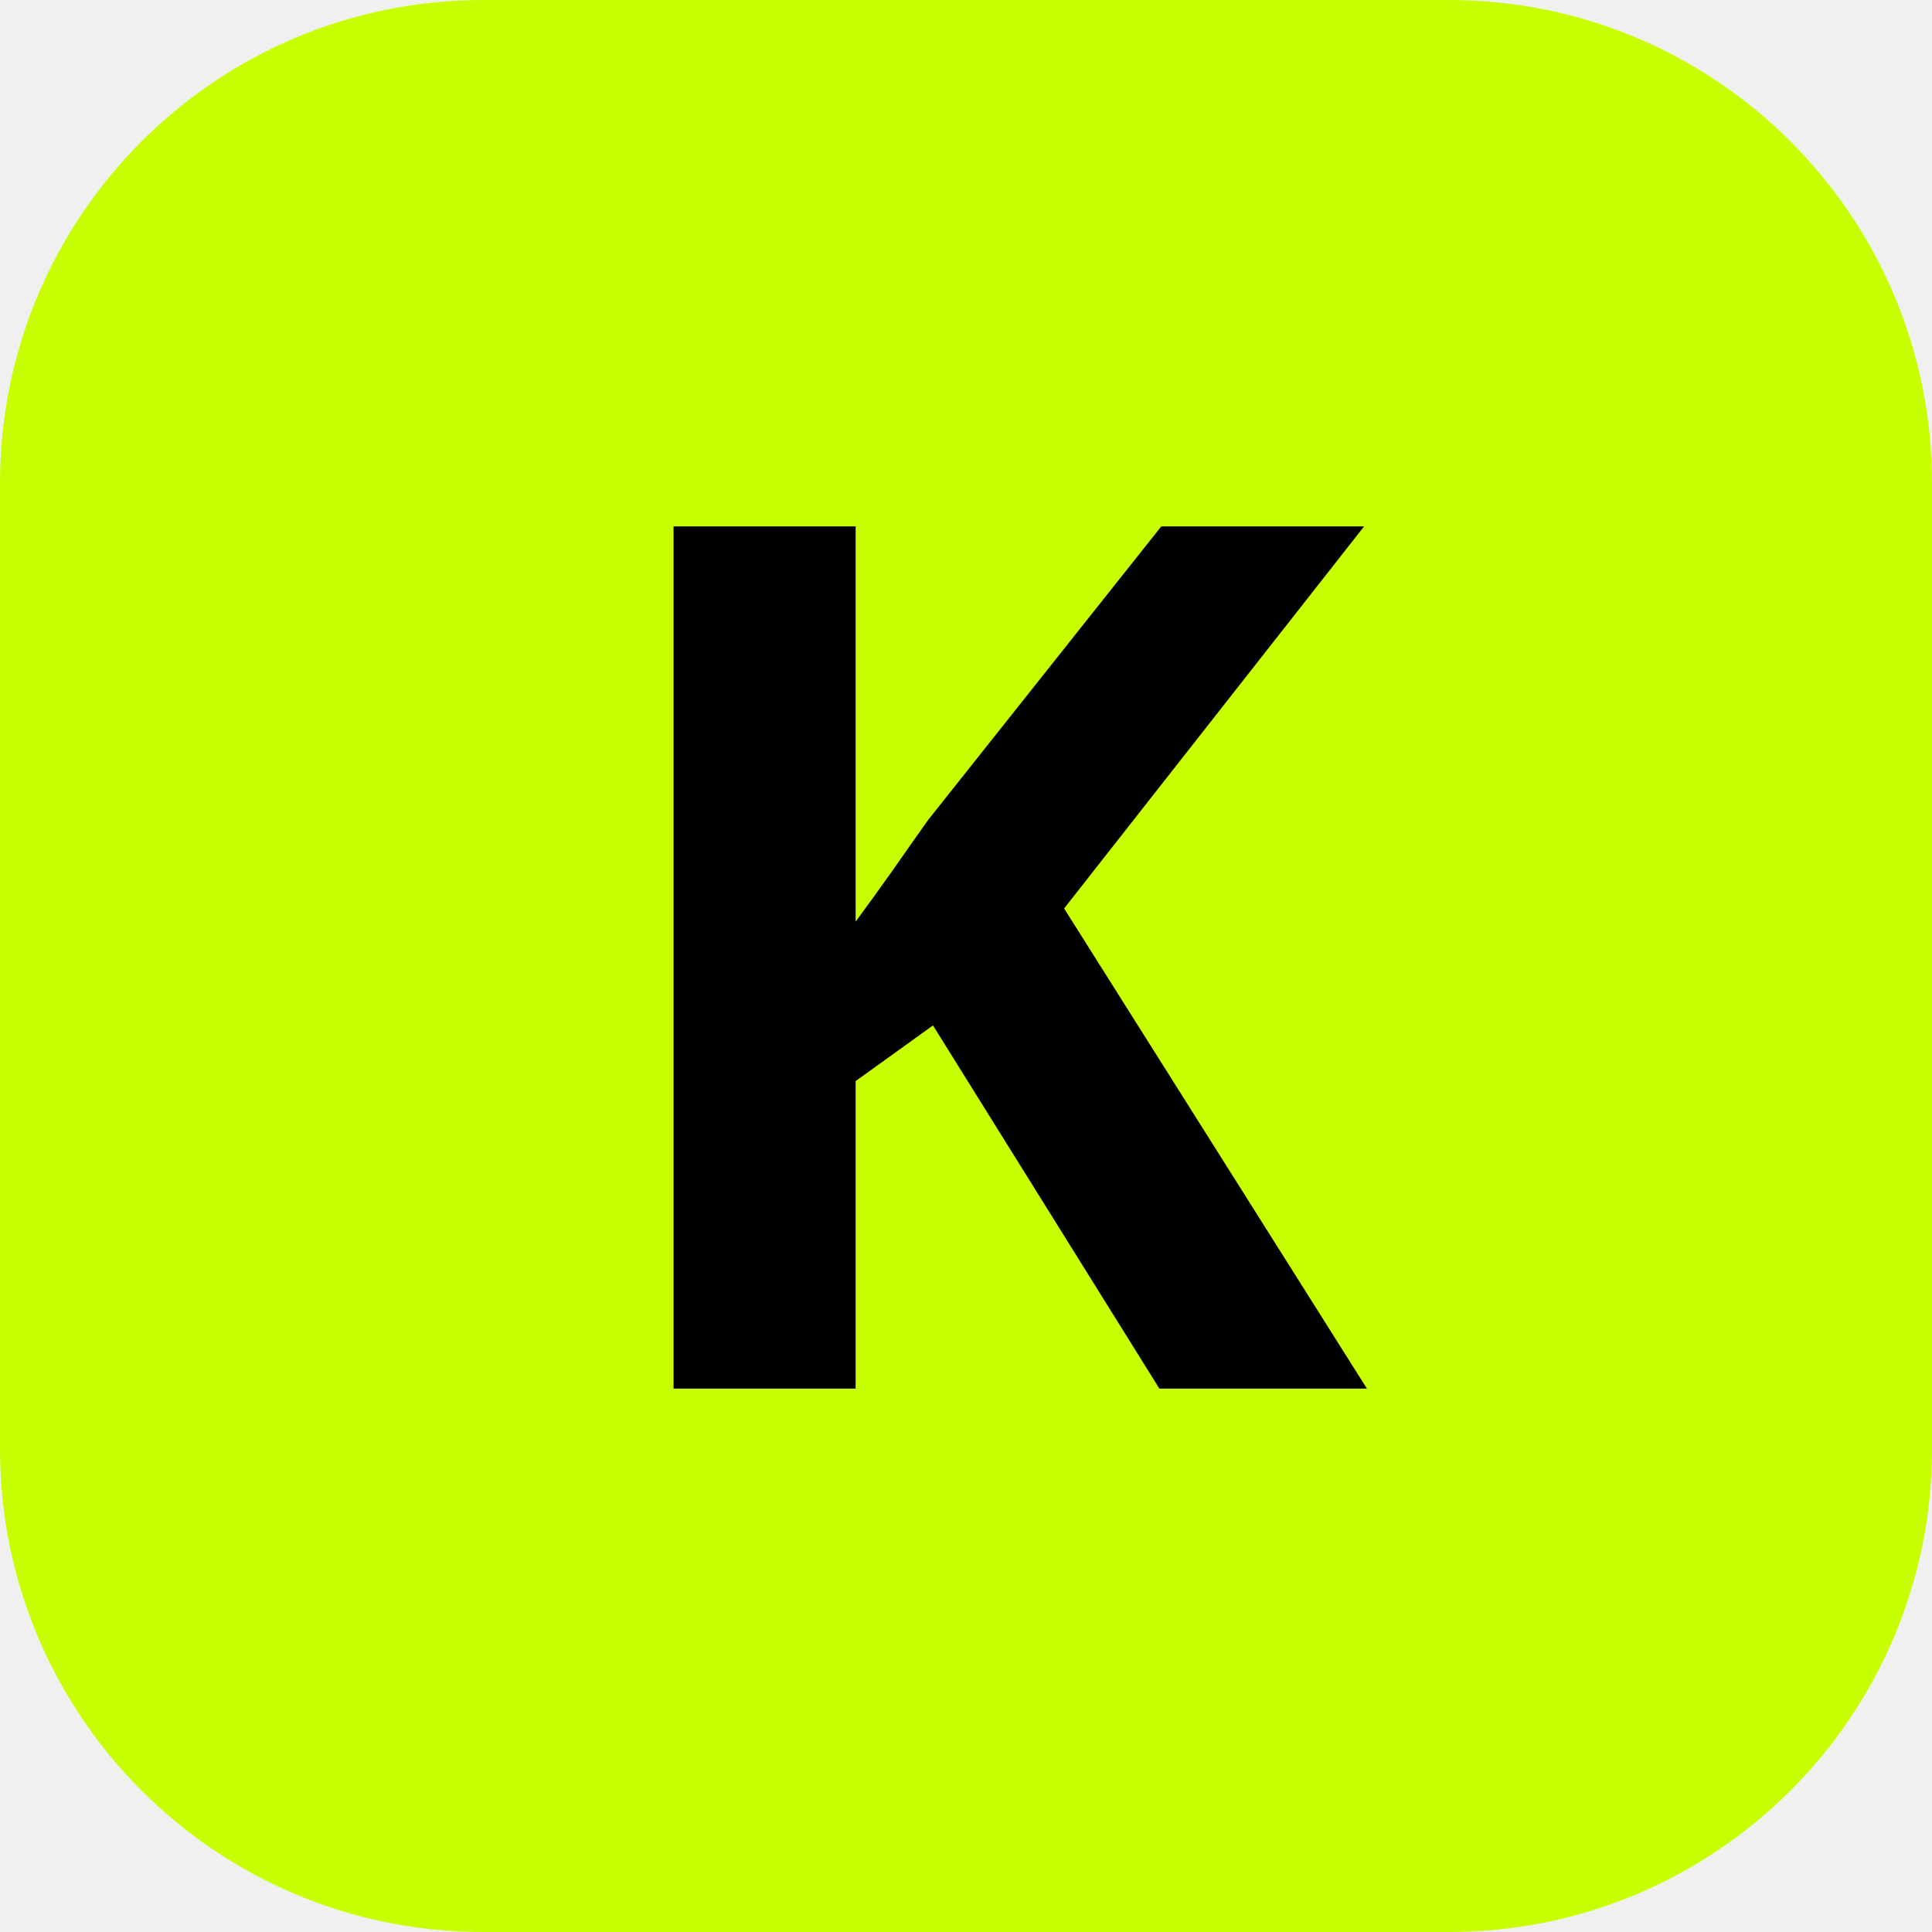
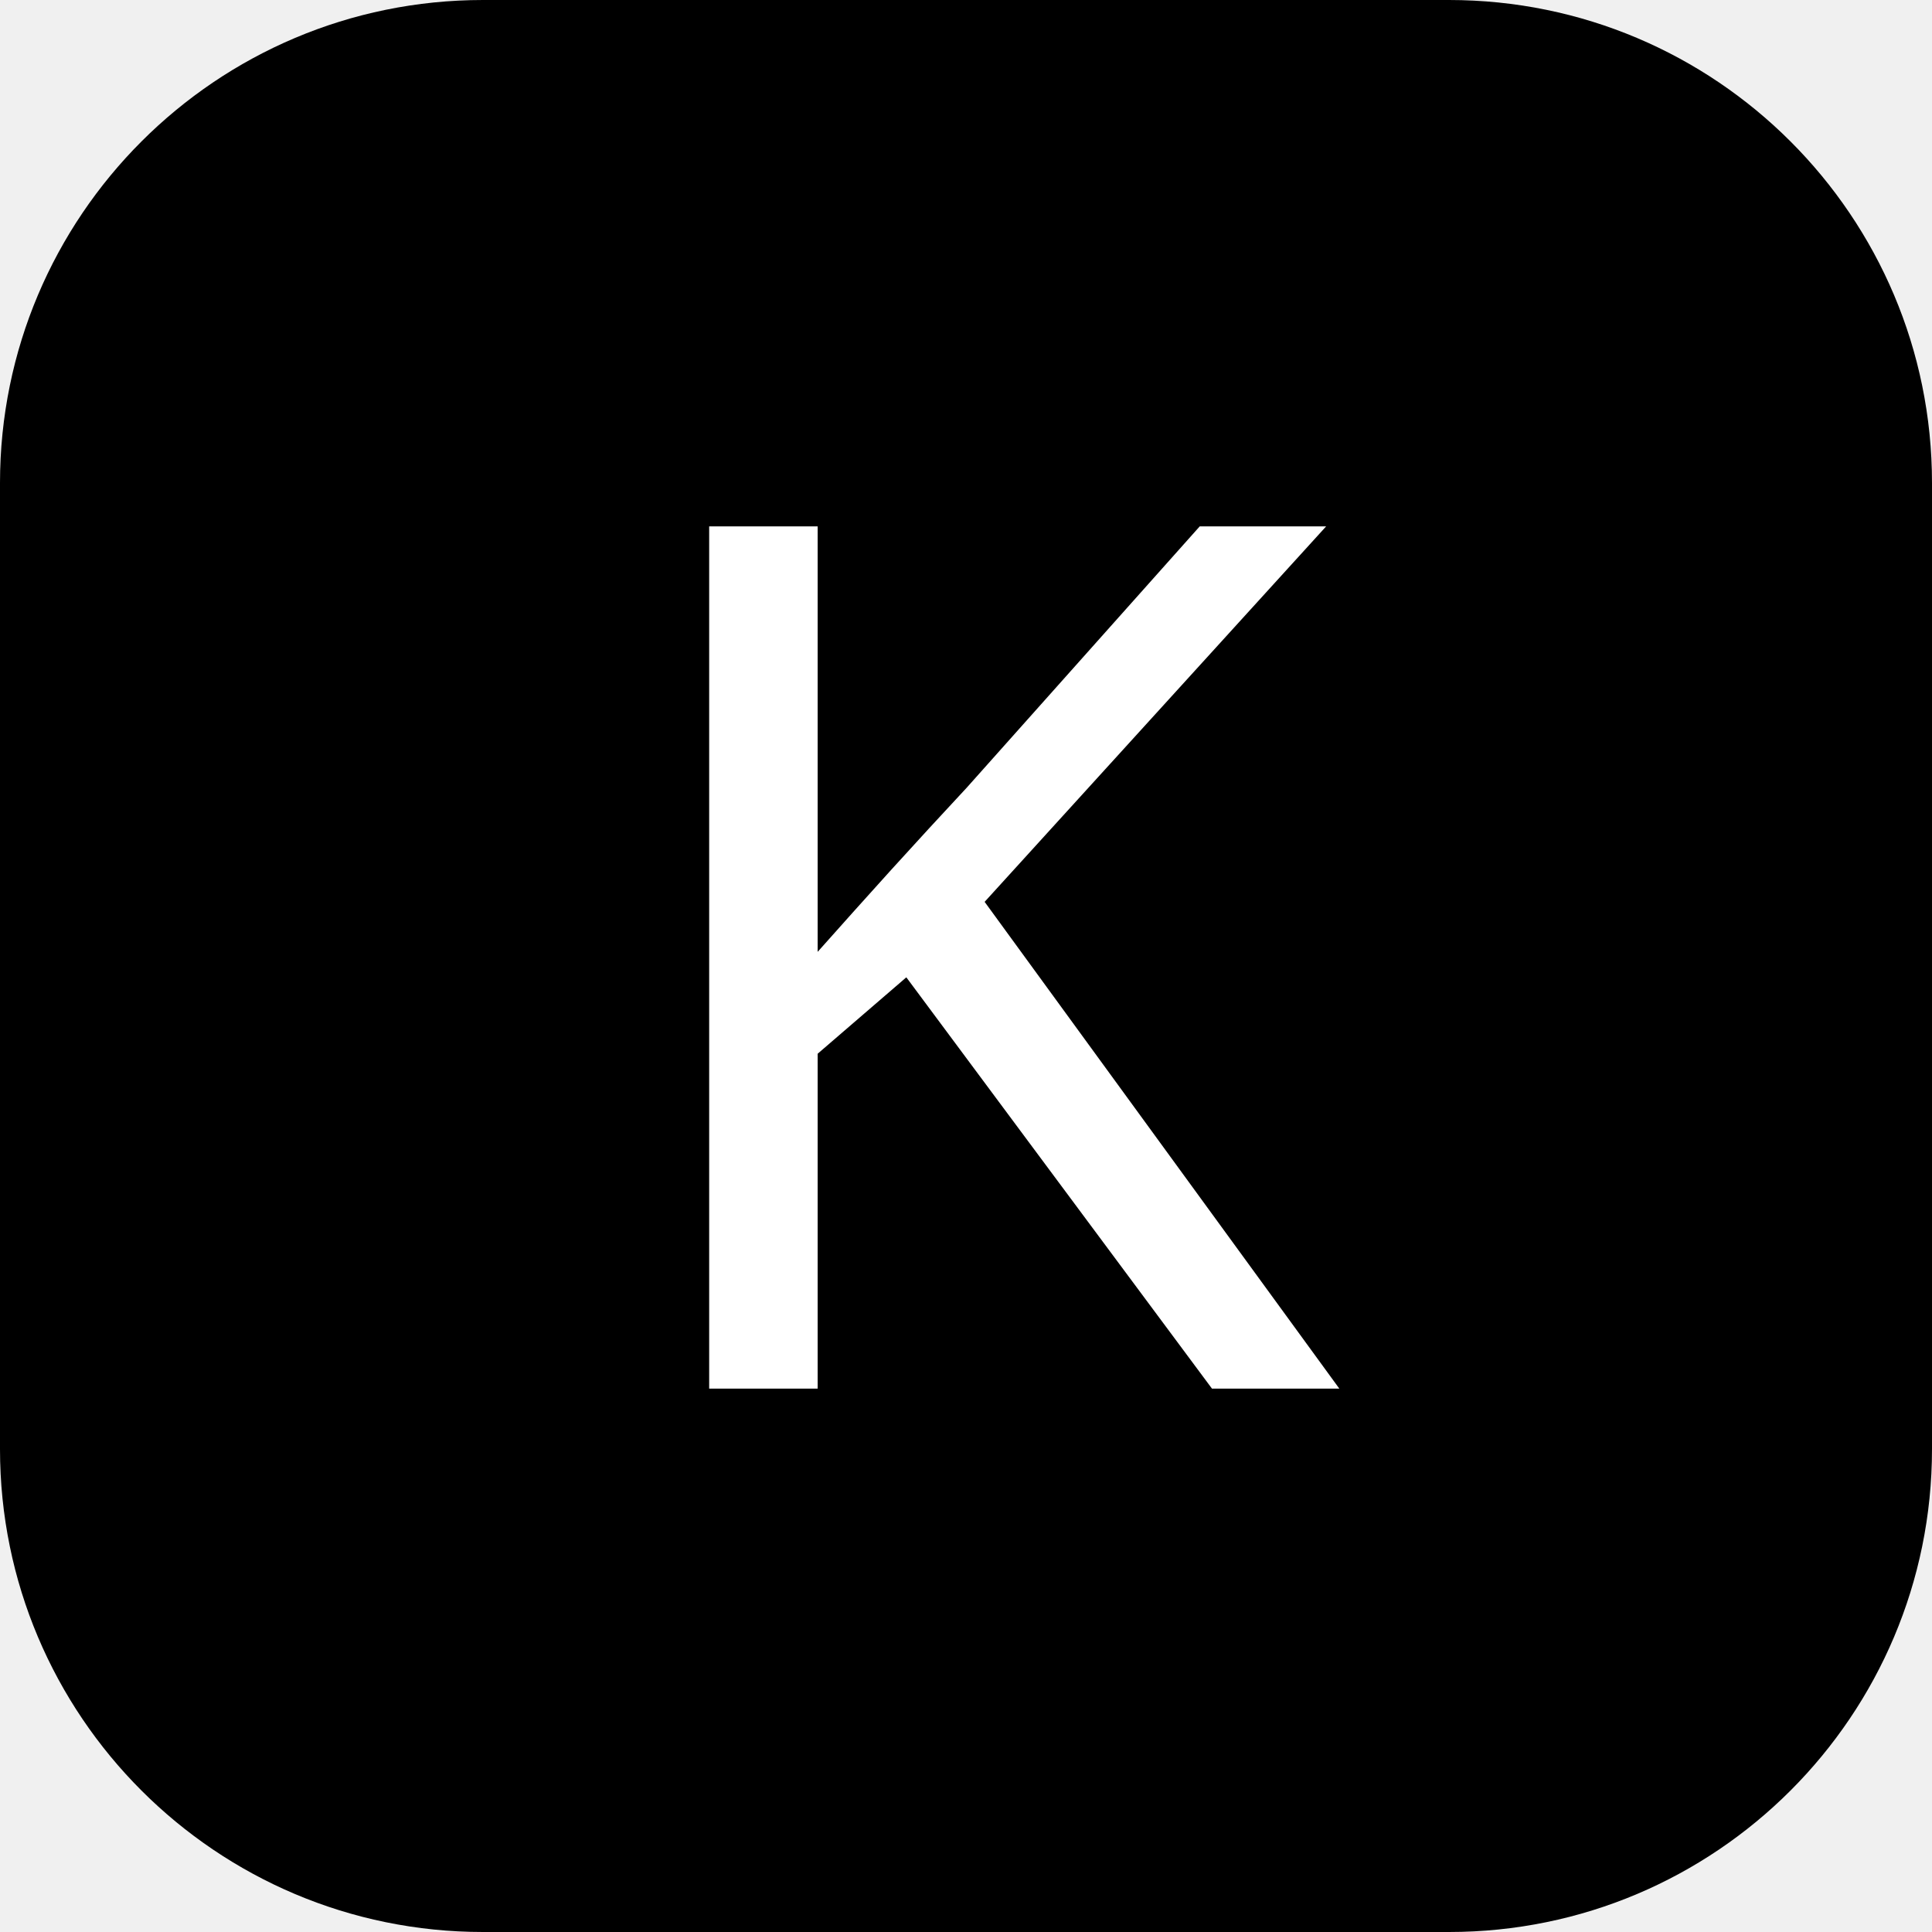
<svg xmlns="http://www.w3.org/2000/svg" viewBox="0 0 32 32">
-   <rect width="32" height="32" rx="8" fill="#c8ff00" />
-   <text x="16" y="23" font-family="sans-serif" font-size="20" font-weight="bold" fill="#000" text-anchor="middle">K</text>
+   <rect width="32" height="32" rx="8" fill="#000" />
+   <text x="16" y="23" font-family="sans-serif" font-size="20" font-weight="" fill="#fff" text-anchor="middle">K</text>
</svg>
